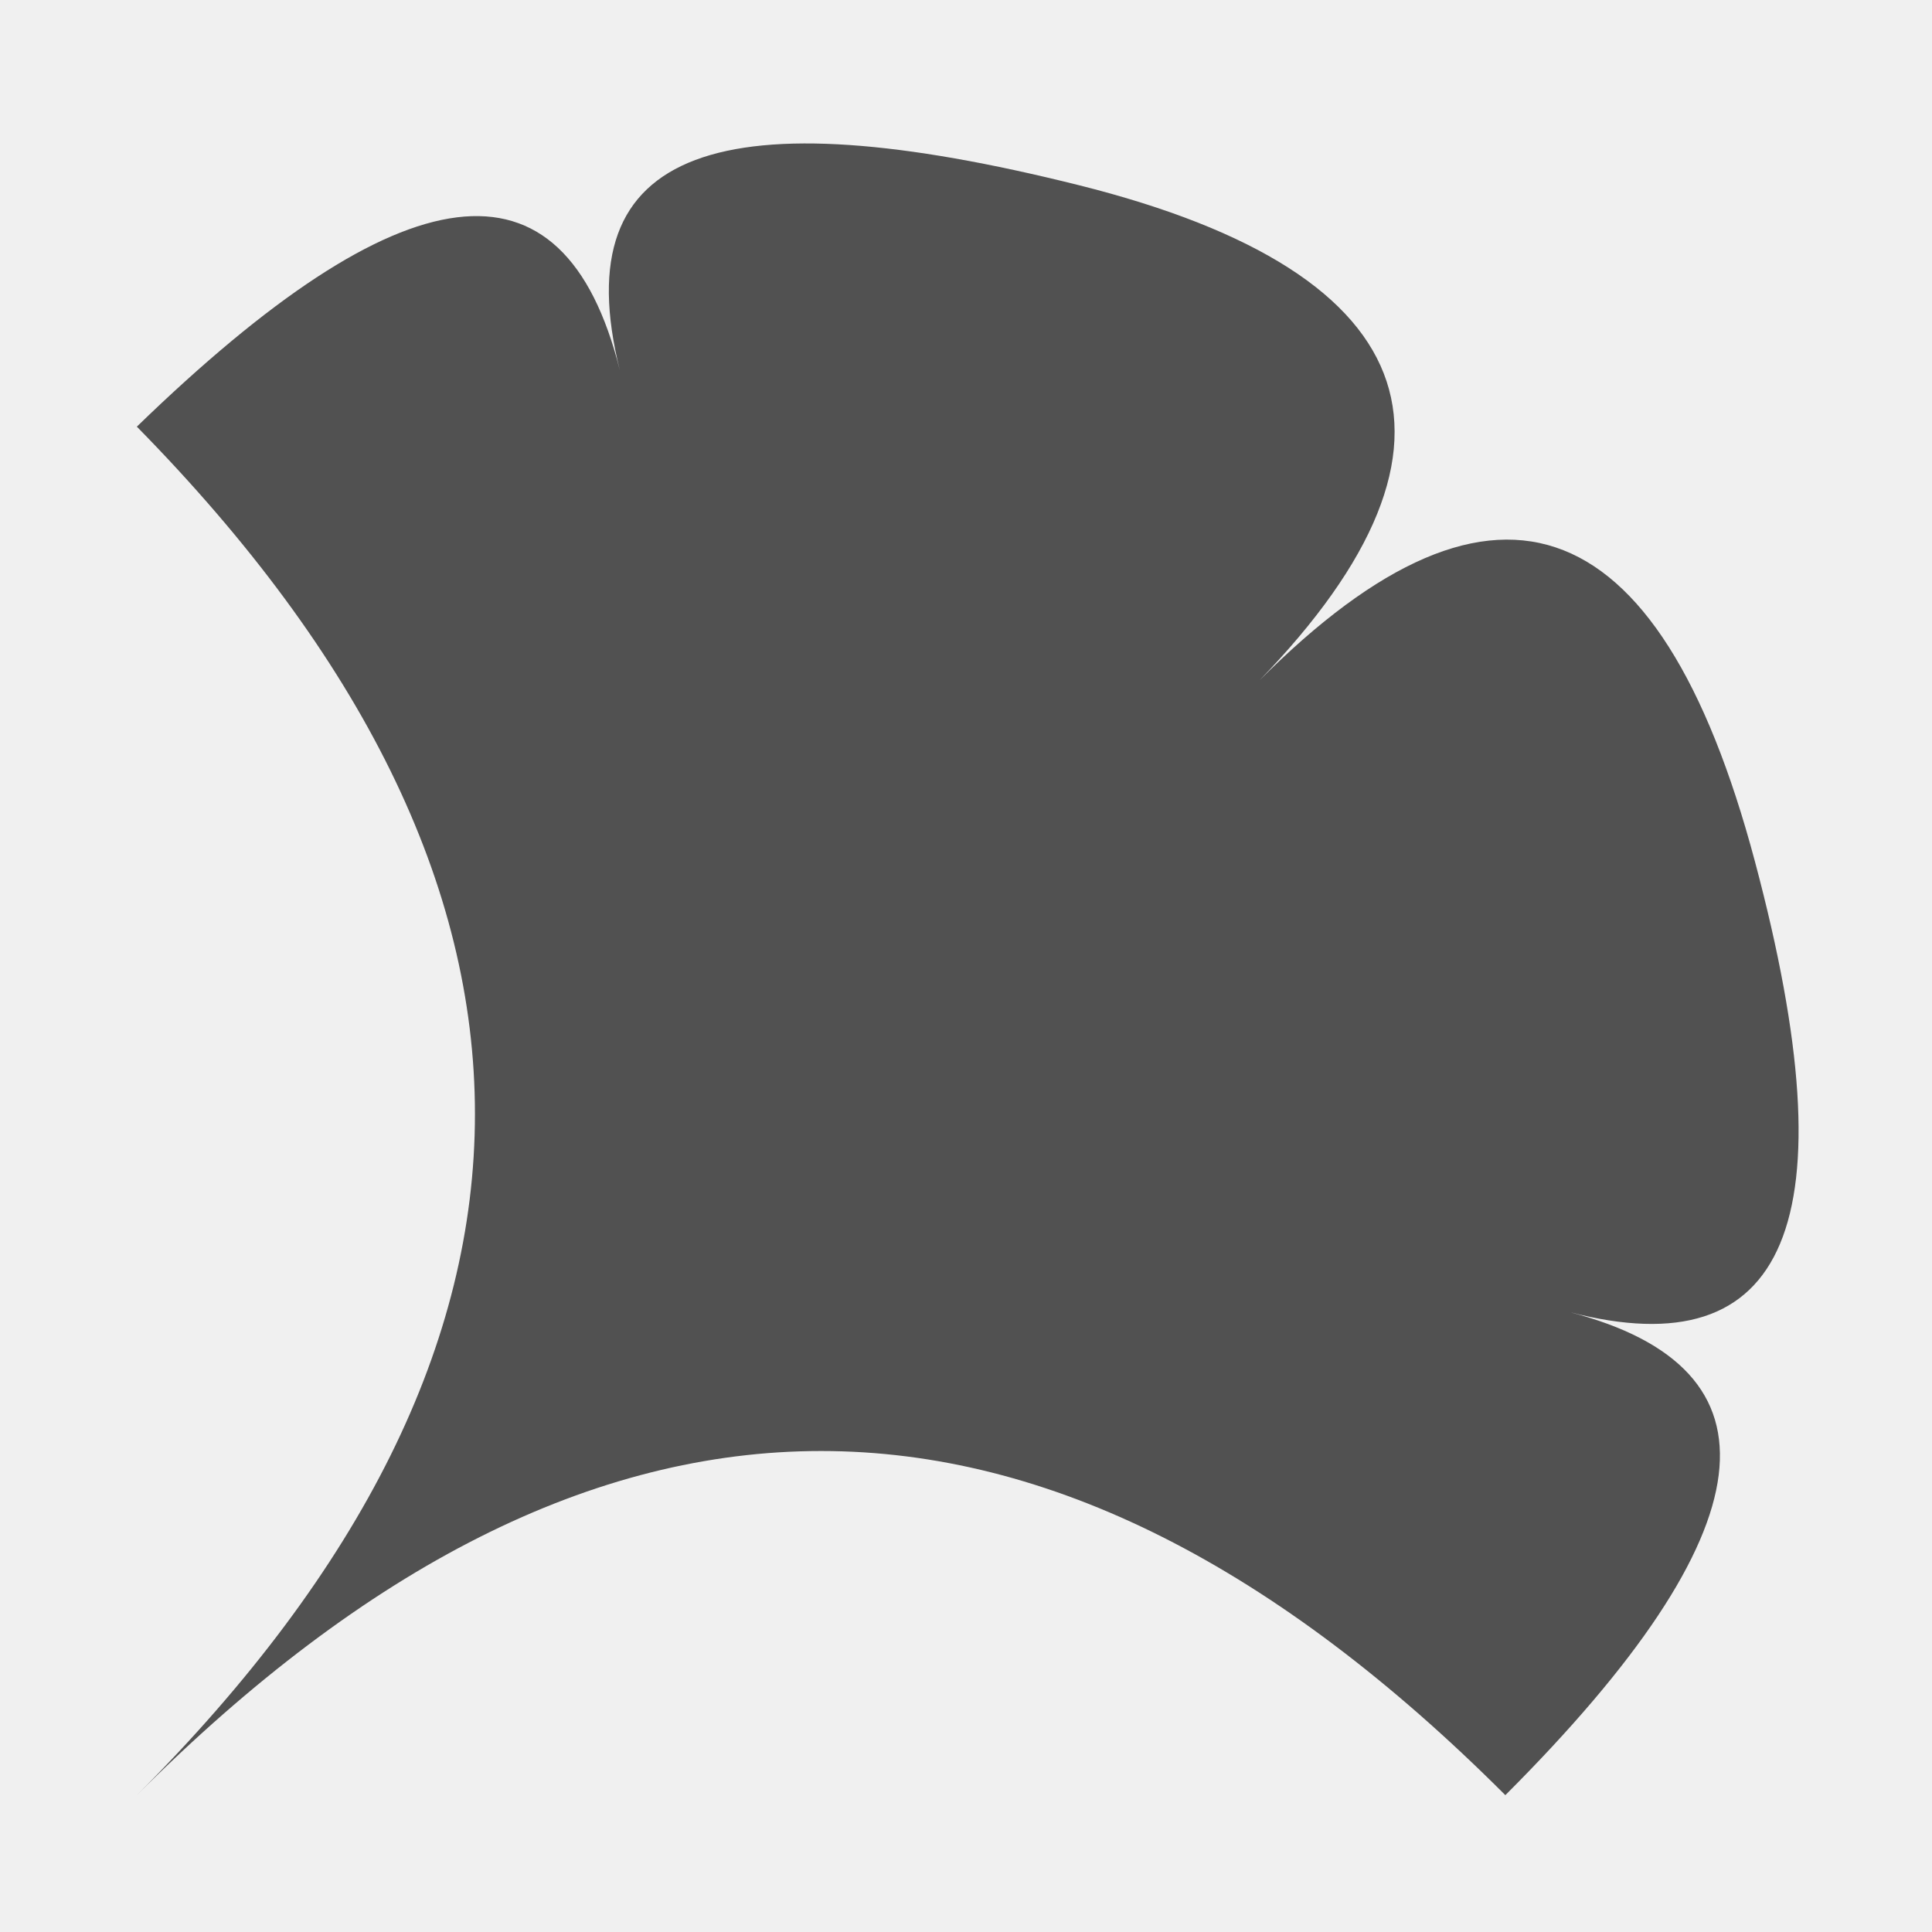
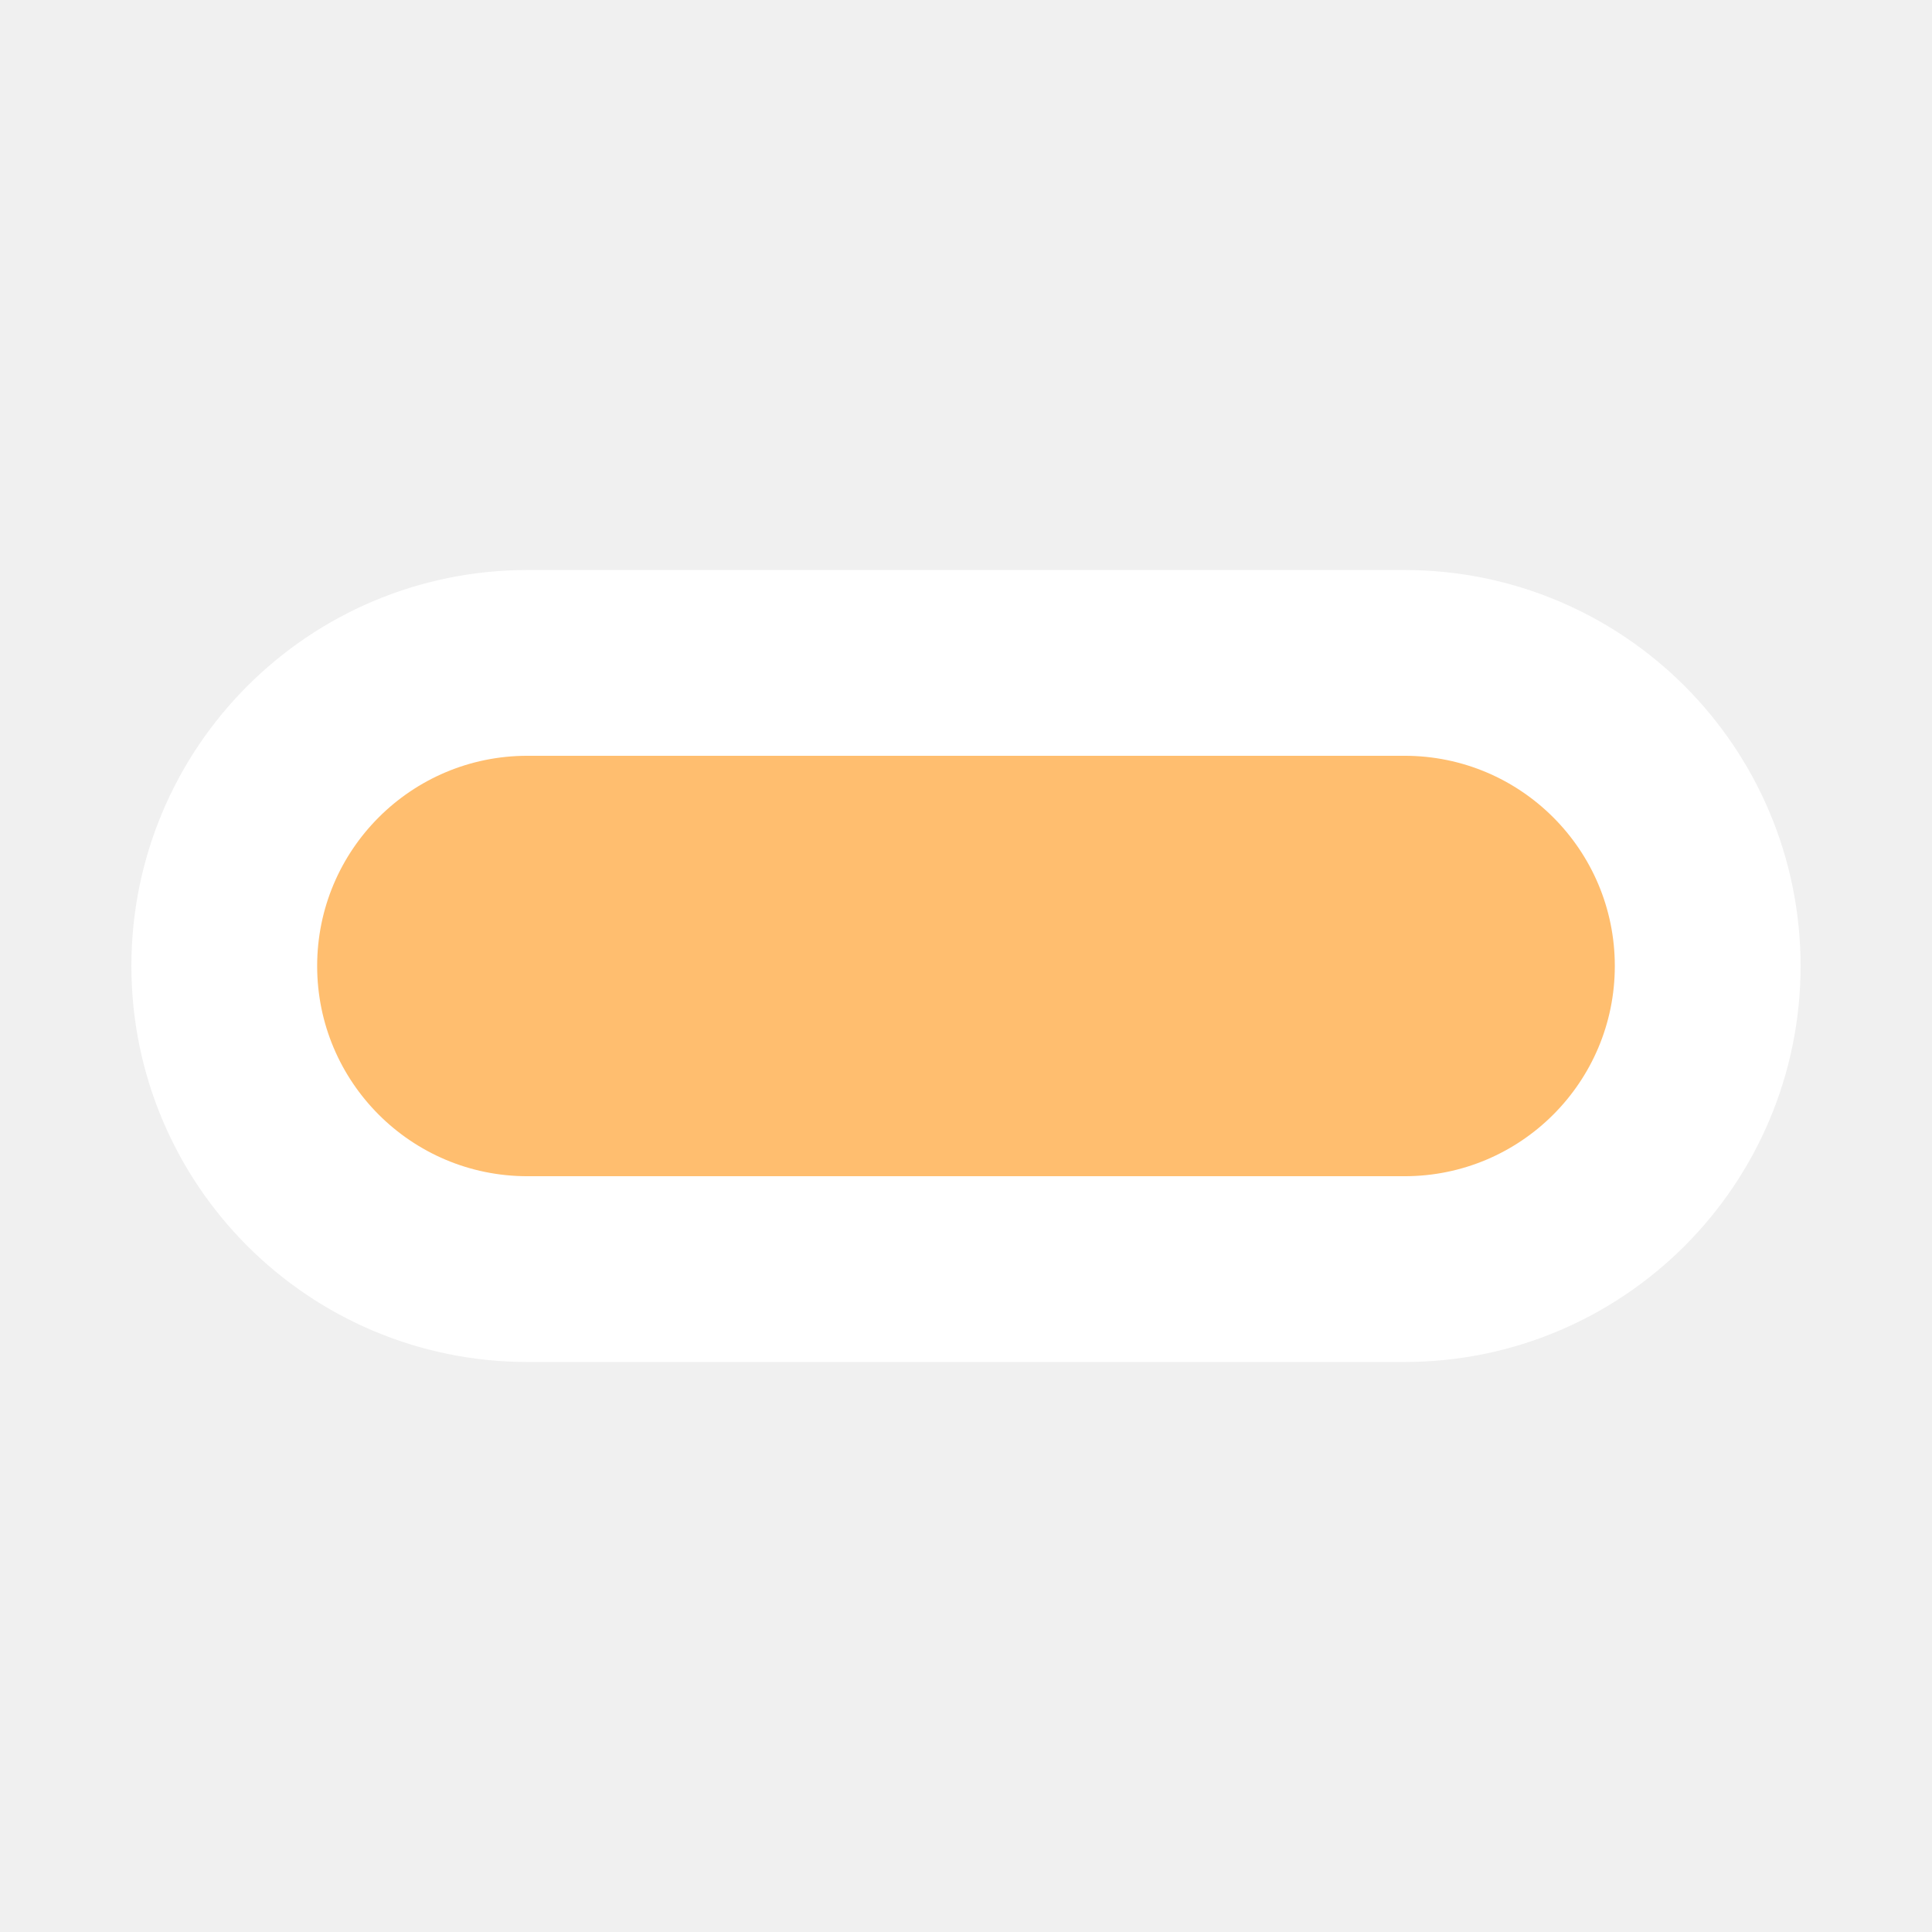
- <svg xmlns="http://www.w3.org/2000/svg" version="1.1" x="0px" y="0px" width="24px" height="24px" viewBox="0 0 24 24">
-   <style type="text/css">
- 	.st0{fill:#515151;}
- </style>
-   <path class="st0" d="M1.7,22.3c5.7-5.7,11.3-5.7,17,0c3.3-3.3,3.5-5.3,0.8-6c2.7,0.7,3.5-1.1,2.3-5.6s-3.3-5.2-6.3-2.1  c3-3,2.3-5.2-2.1-6.3S7,1.8,7.7,4.6C7,1.8,5,2.1,1.7,5.3C7.3,11,7.3,16.7,1.7,22.3" />
+ <svg xmlns="http://www.w3.org/2000/svg" id="svg8" version="1.1" viewBox="0 0 68.792 68.792" height="260" width="260">
+   <defs id="defs2" />
+   <g id="layer1">
+     <rect ry="7.485" y="26.911" x="11.293" height="14.97" width="46.205" id="rect1054" style="opacity:1;fill:#ffbe6f;stroke-width:13.229;stroke:#ffffff;stroke-opacity:1;stroke-miterlimit:4;stroke-dasharray:none;paint-order:markers stroke fill;fill-opacity:1" />
+   </g>
</svg>
